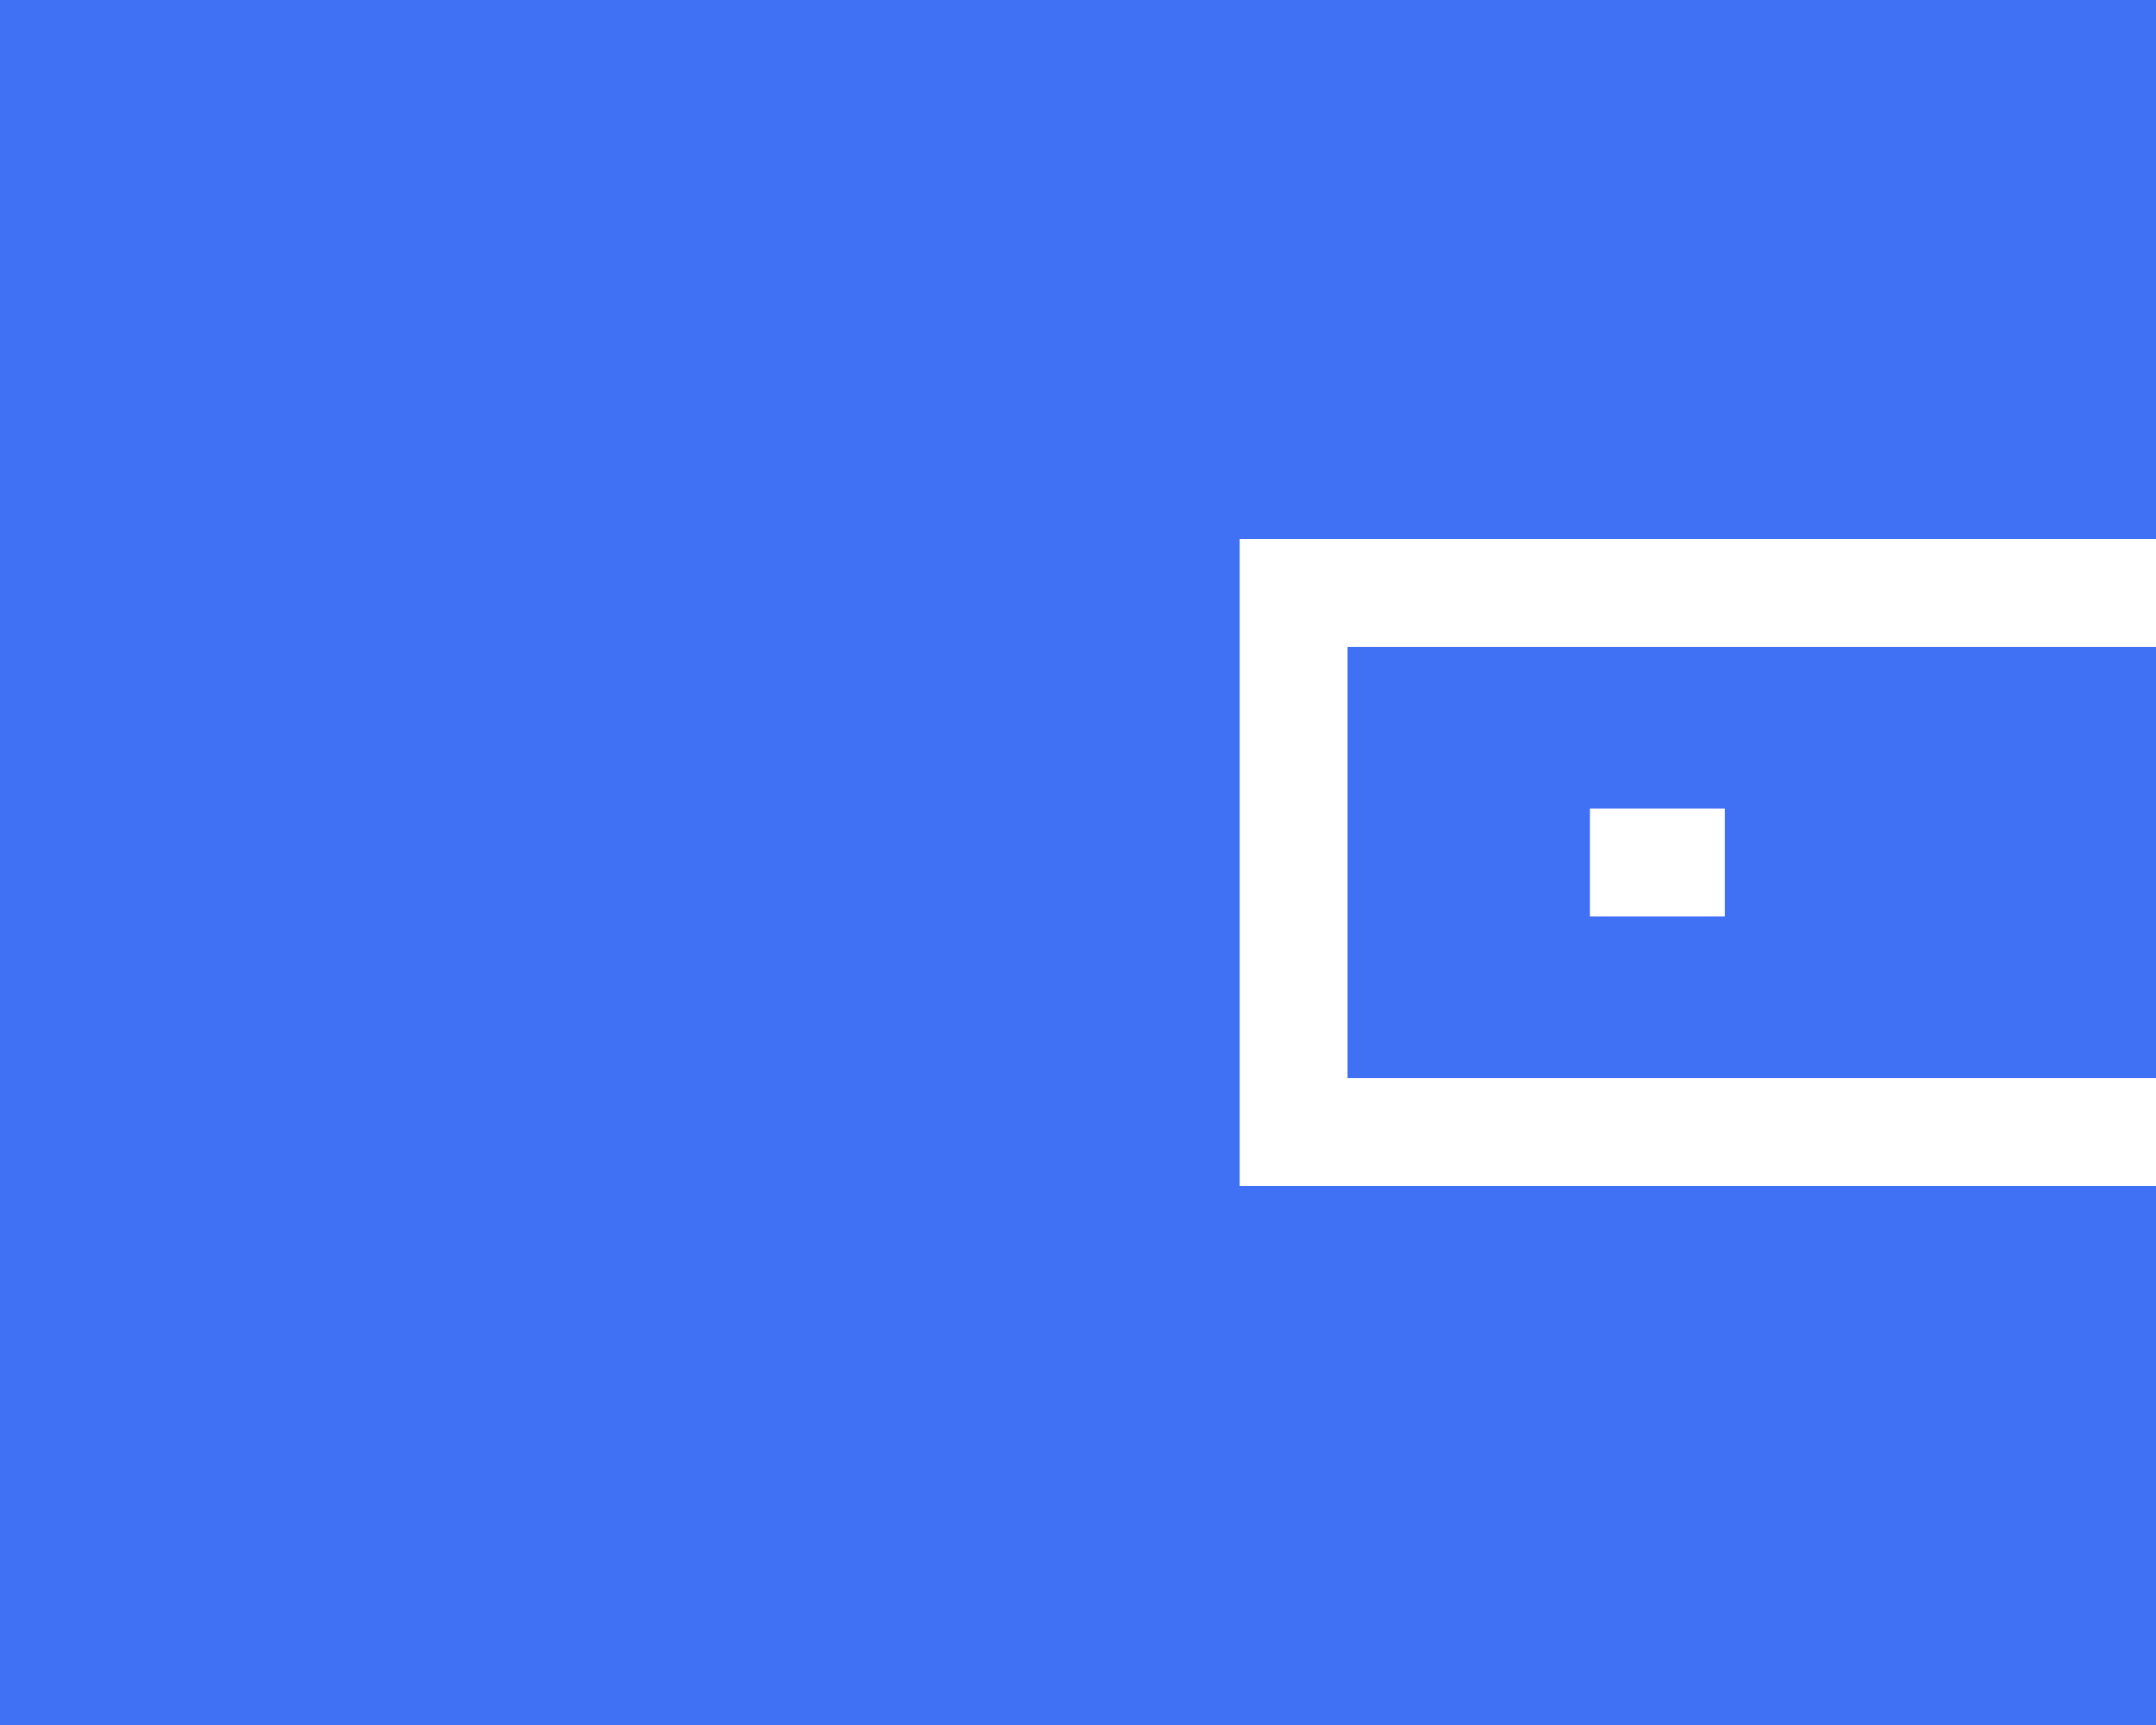
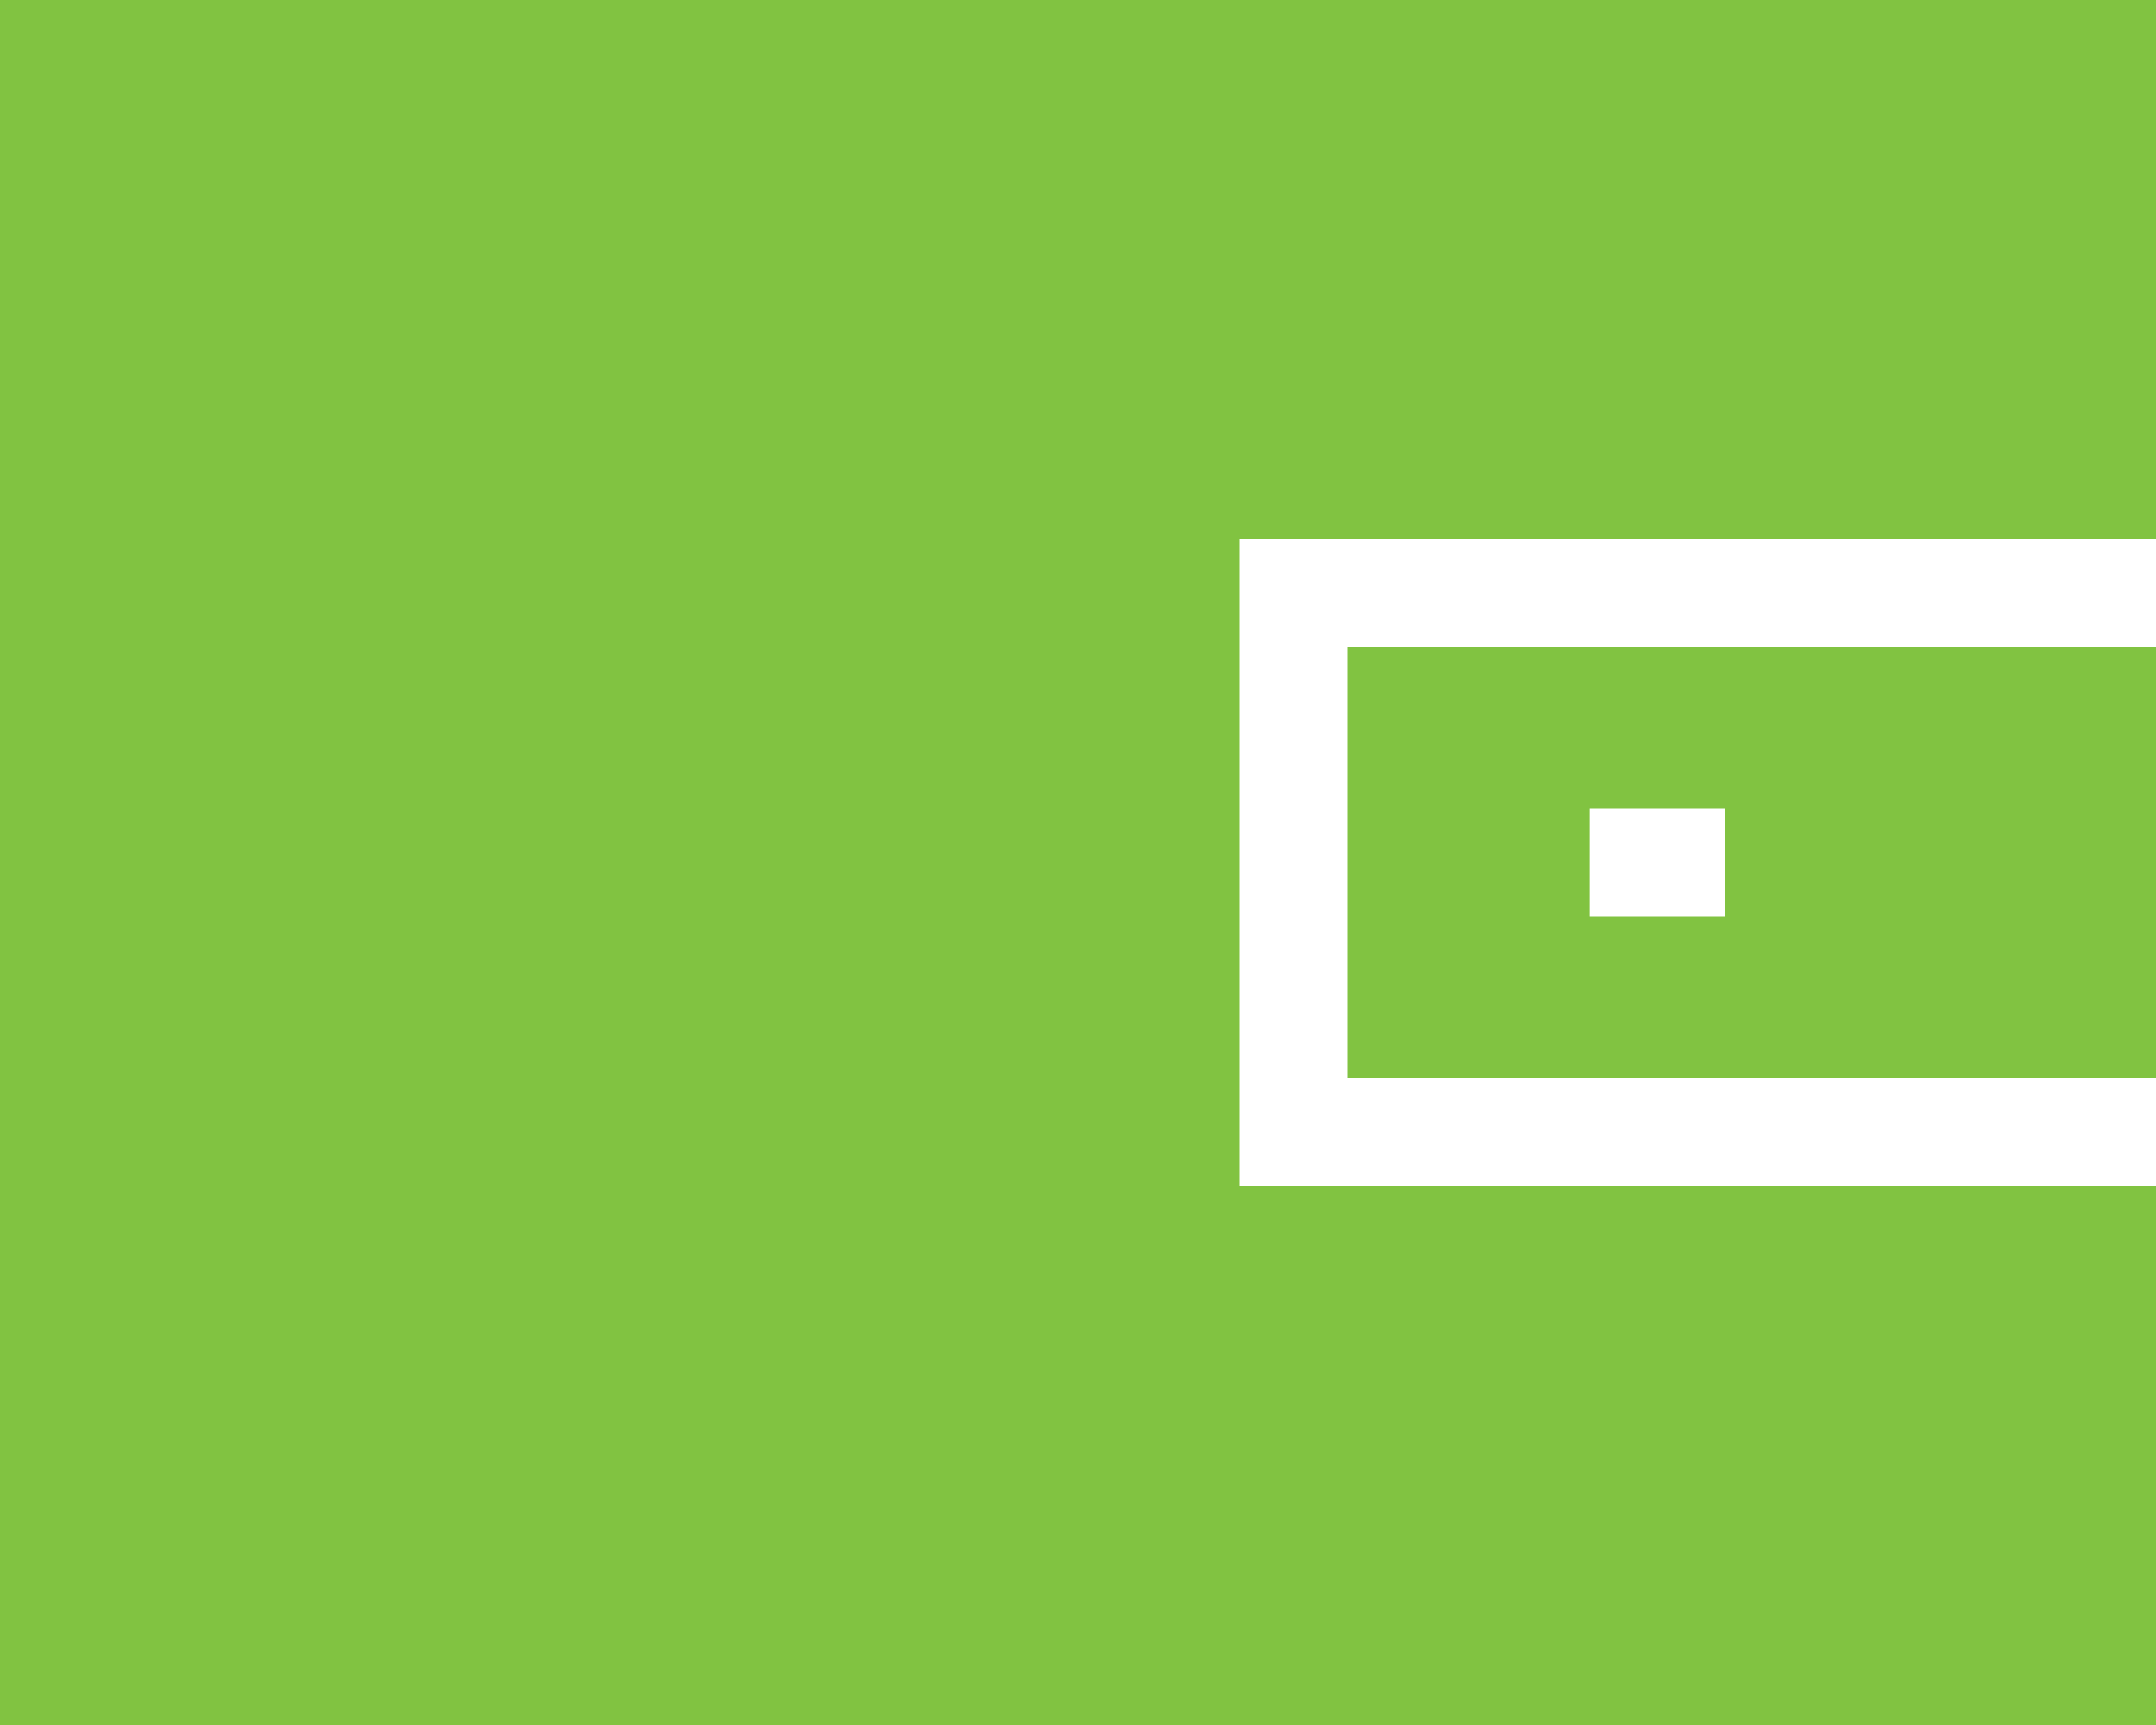
<svg xmlns="http://www.w3.org/2000/svg" width="20" height="16" viewBox="0 0 20 16">
-   <path fill="#4070F4" fill-rule="evenodd" d="M20,5 L11.5,5 L11.5,11 L20,11 L20,16 L0,16 L0,0 L20,0 L20,5 Z M20,6 L20,10 L12.5,10 L12.5,6 L20,6 Z M16,7.5 L14.749,7.5 L14.749,8.5 L16,8.5 L16,7.5 Z" />
+   <path fill="#81c341" fill-rule="evenodd" d="M20,5 L11.5,5 L11.5,11 L20,11 L20,16 L0,16 L0,0 L20,0 L20,5 Z M20,6 L20,10 L12.5,10 L12.5,6 L20,6 Z M16,7.5 L14.749,7.5 L14.749,8.5 L16,8.5 L16,7.5 Z" />
</svg>
